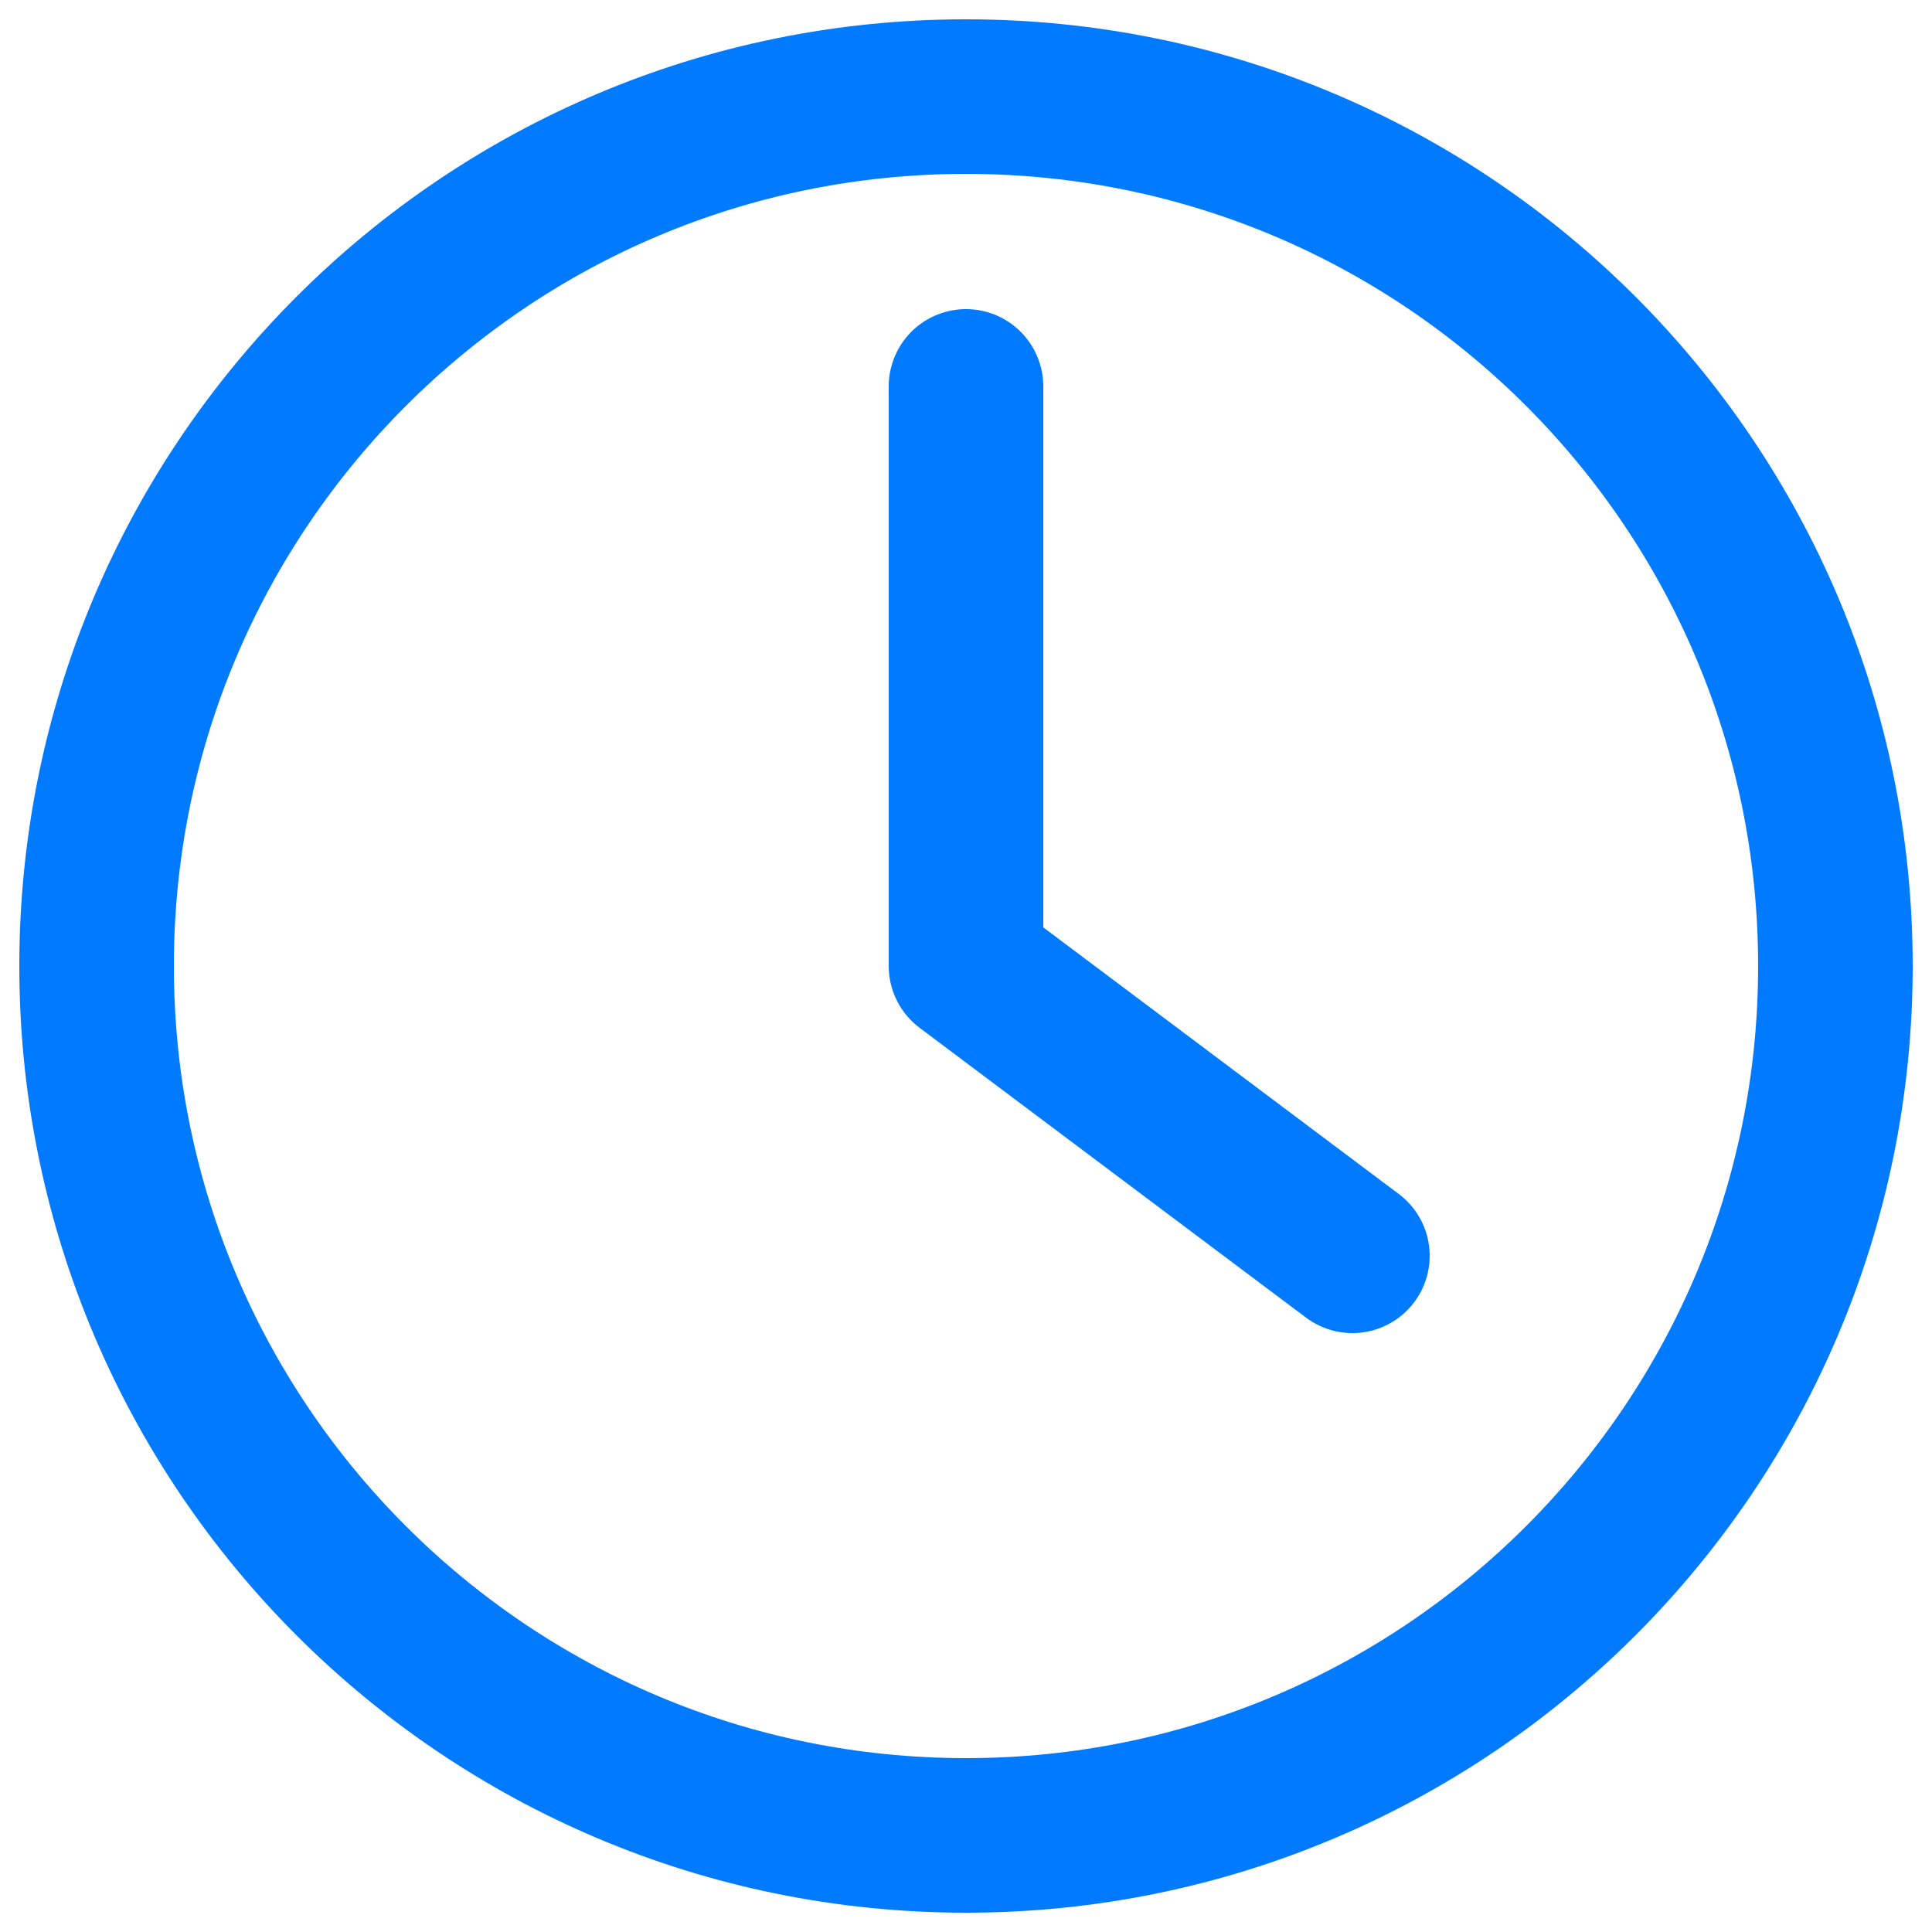
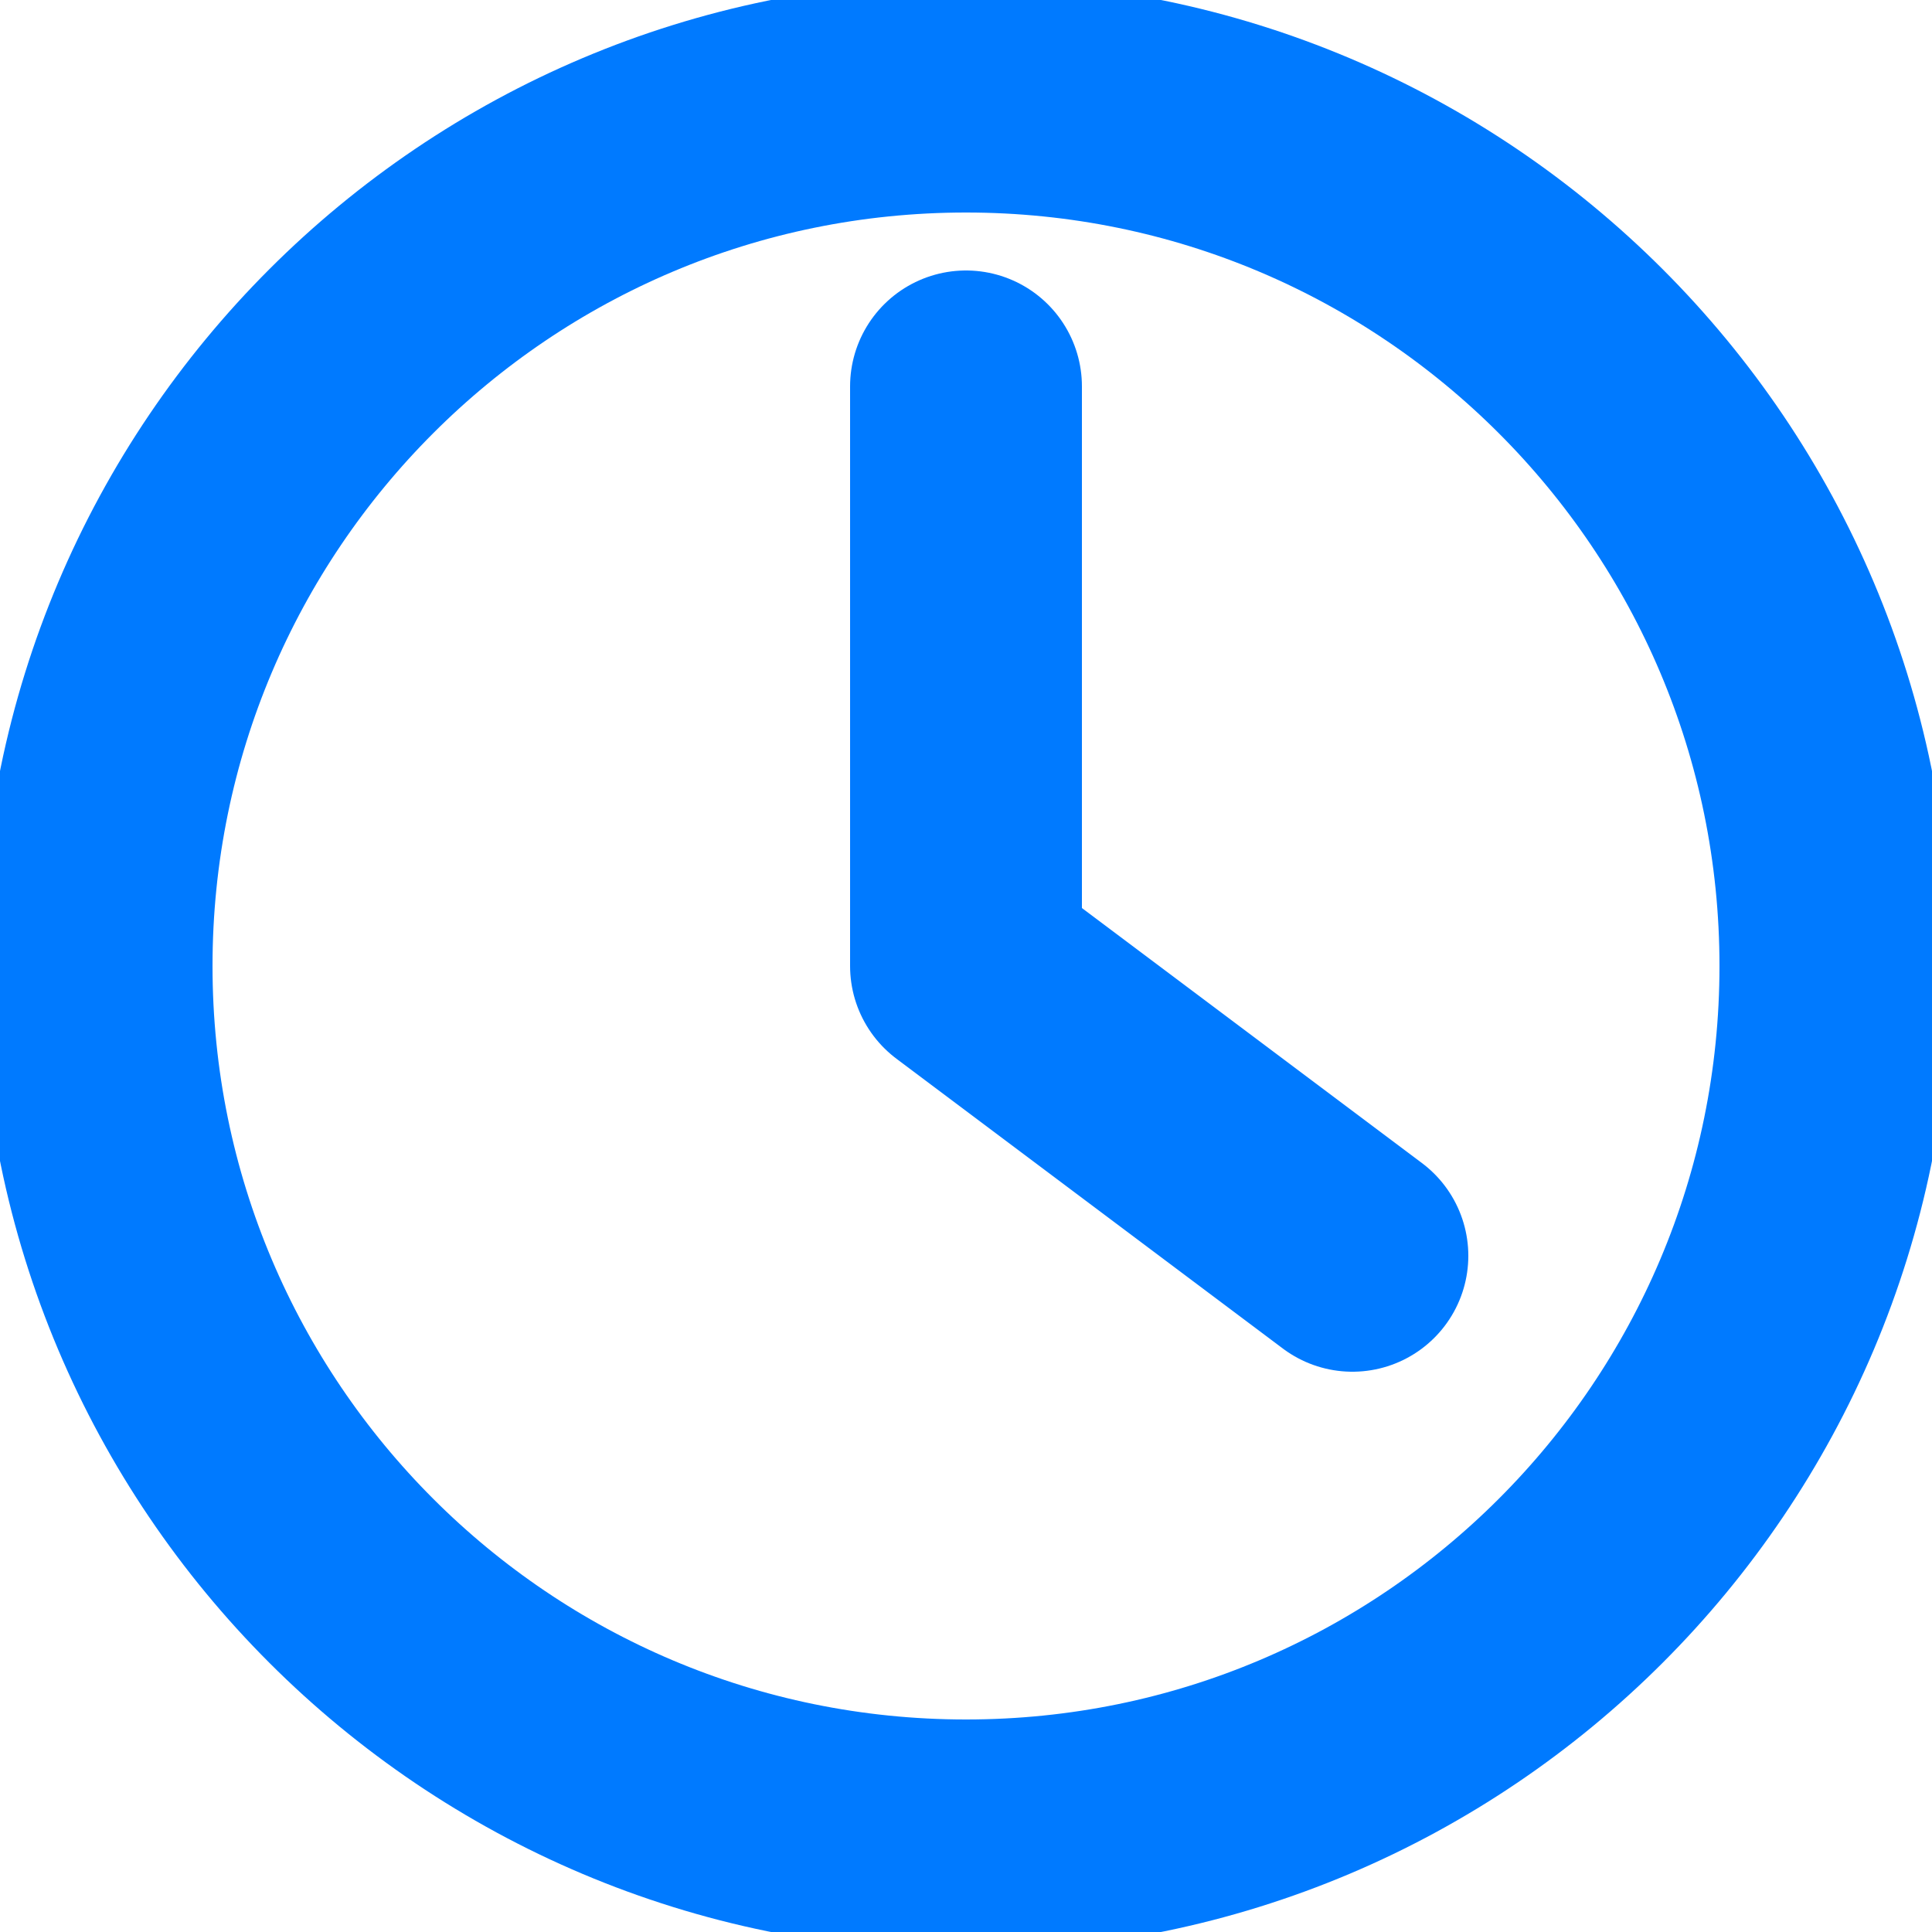
<svg xmlns="http://www.w3.org/2000/svg" viewBox="0 0 100 100">
  <style>
    path, circle { color: #007AFF; }
    @media (prefers-color-scheme: dark) {
      path, circle { color: #0A84FF; }
    }
  </style>
-   <circle cx="50" cy="50" r="45" fill="none" stroke="currentColor" stroke-width="8" />
-   <path d="M50 20 L50 50 L70 65" fill="none" stroke="currentColor" stroke-width="8" stroke-linecap="round" stroke-linejoin="round" />
+   <circle cx="50" cy="50" r="45" fill="none" stroke="currentColor" stroke-width="12" />
+   <path d="M50 20 L50 50 L70 65" fill="none" stroke="currentColor" stroke-width="12" stroke-linecap="round" stroke-linejoin="round" />
</svg>
